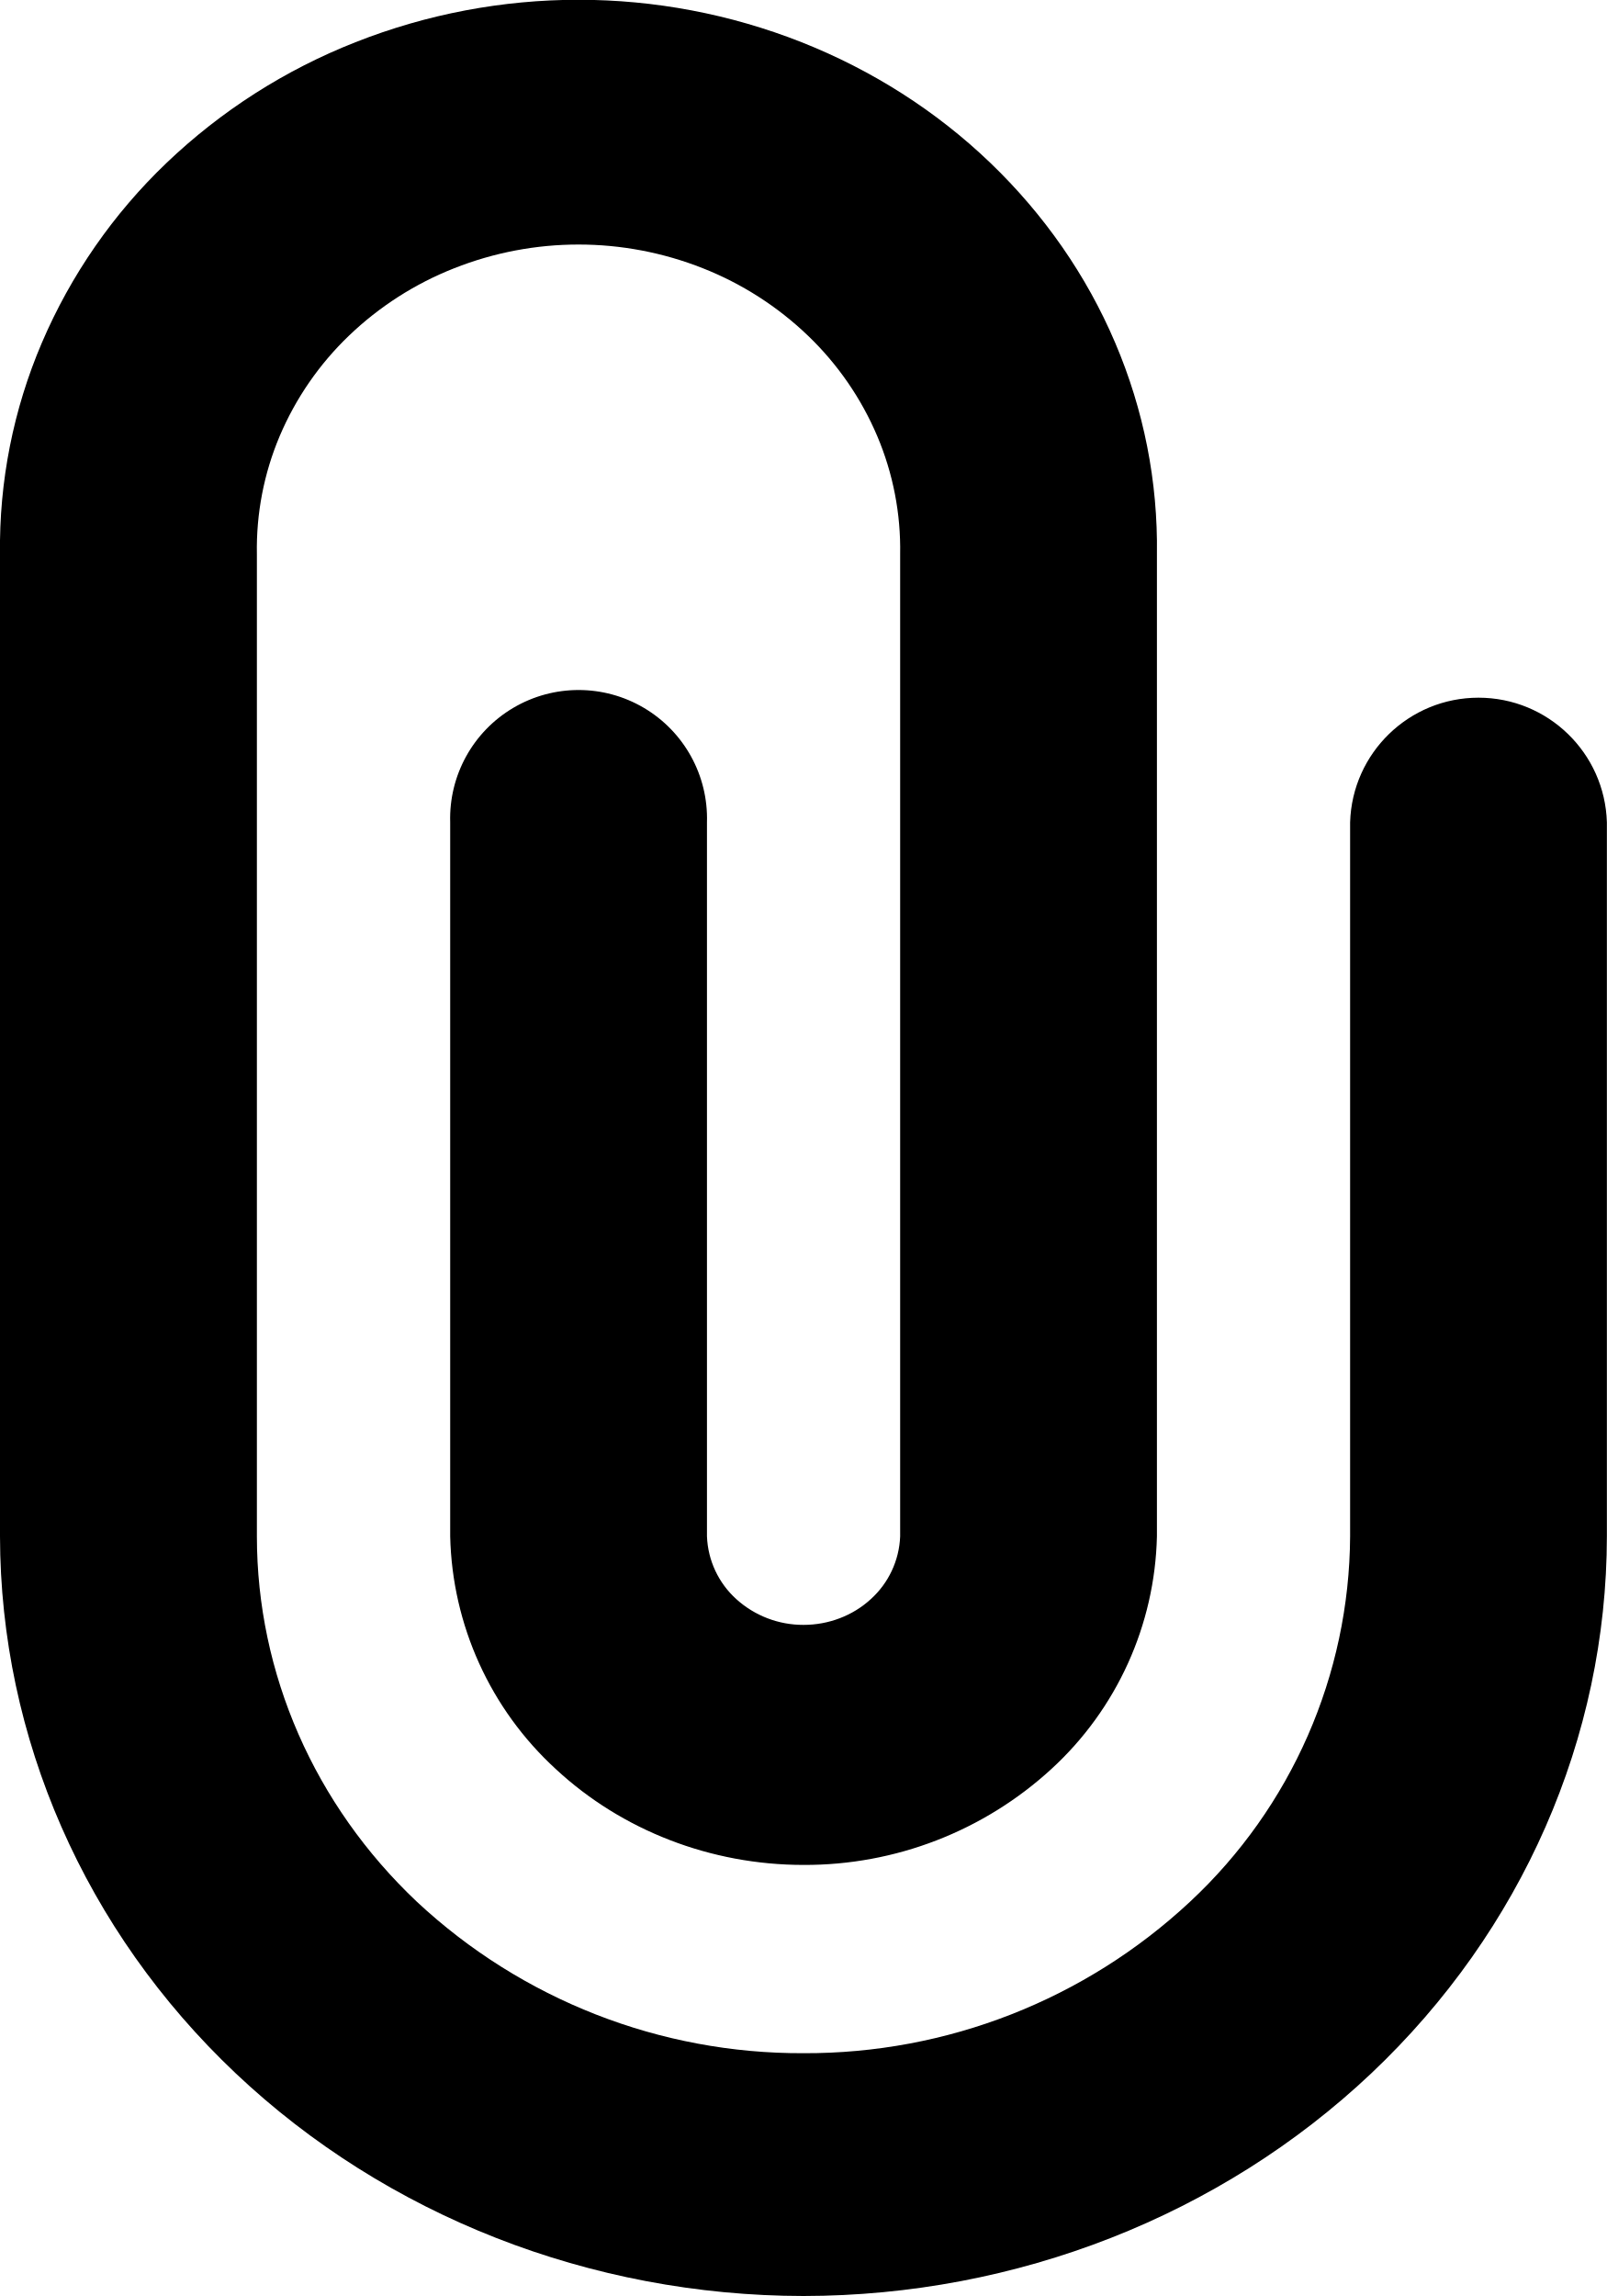
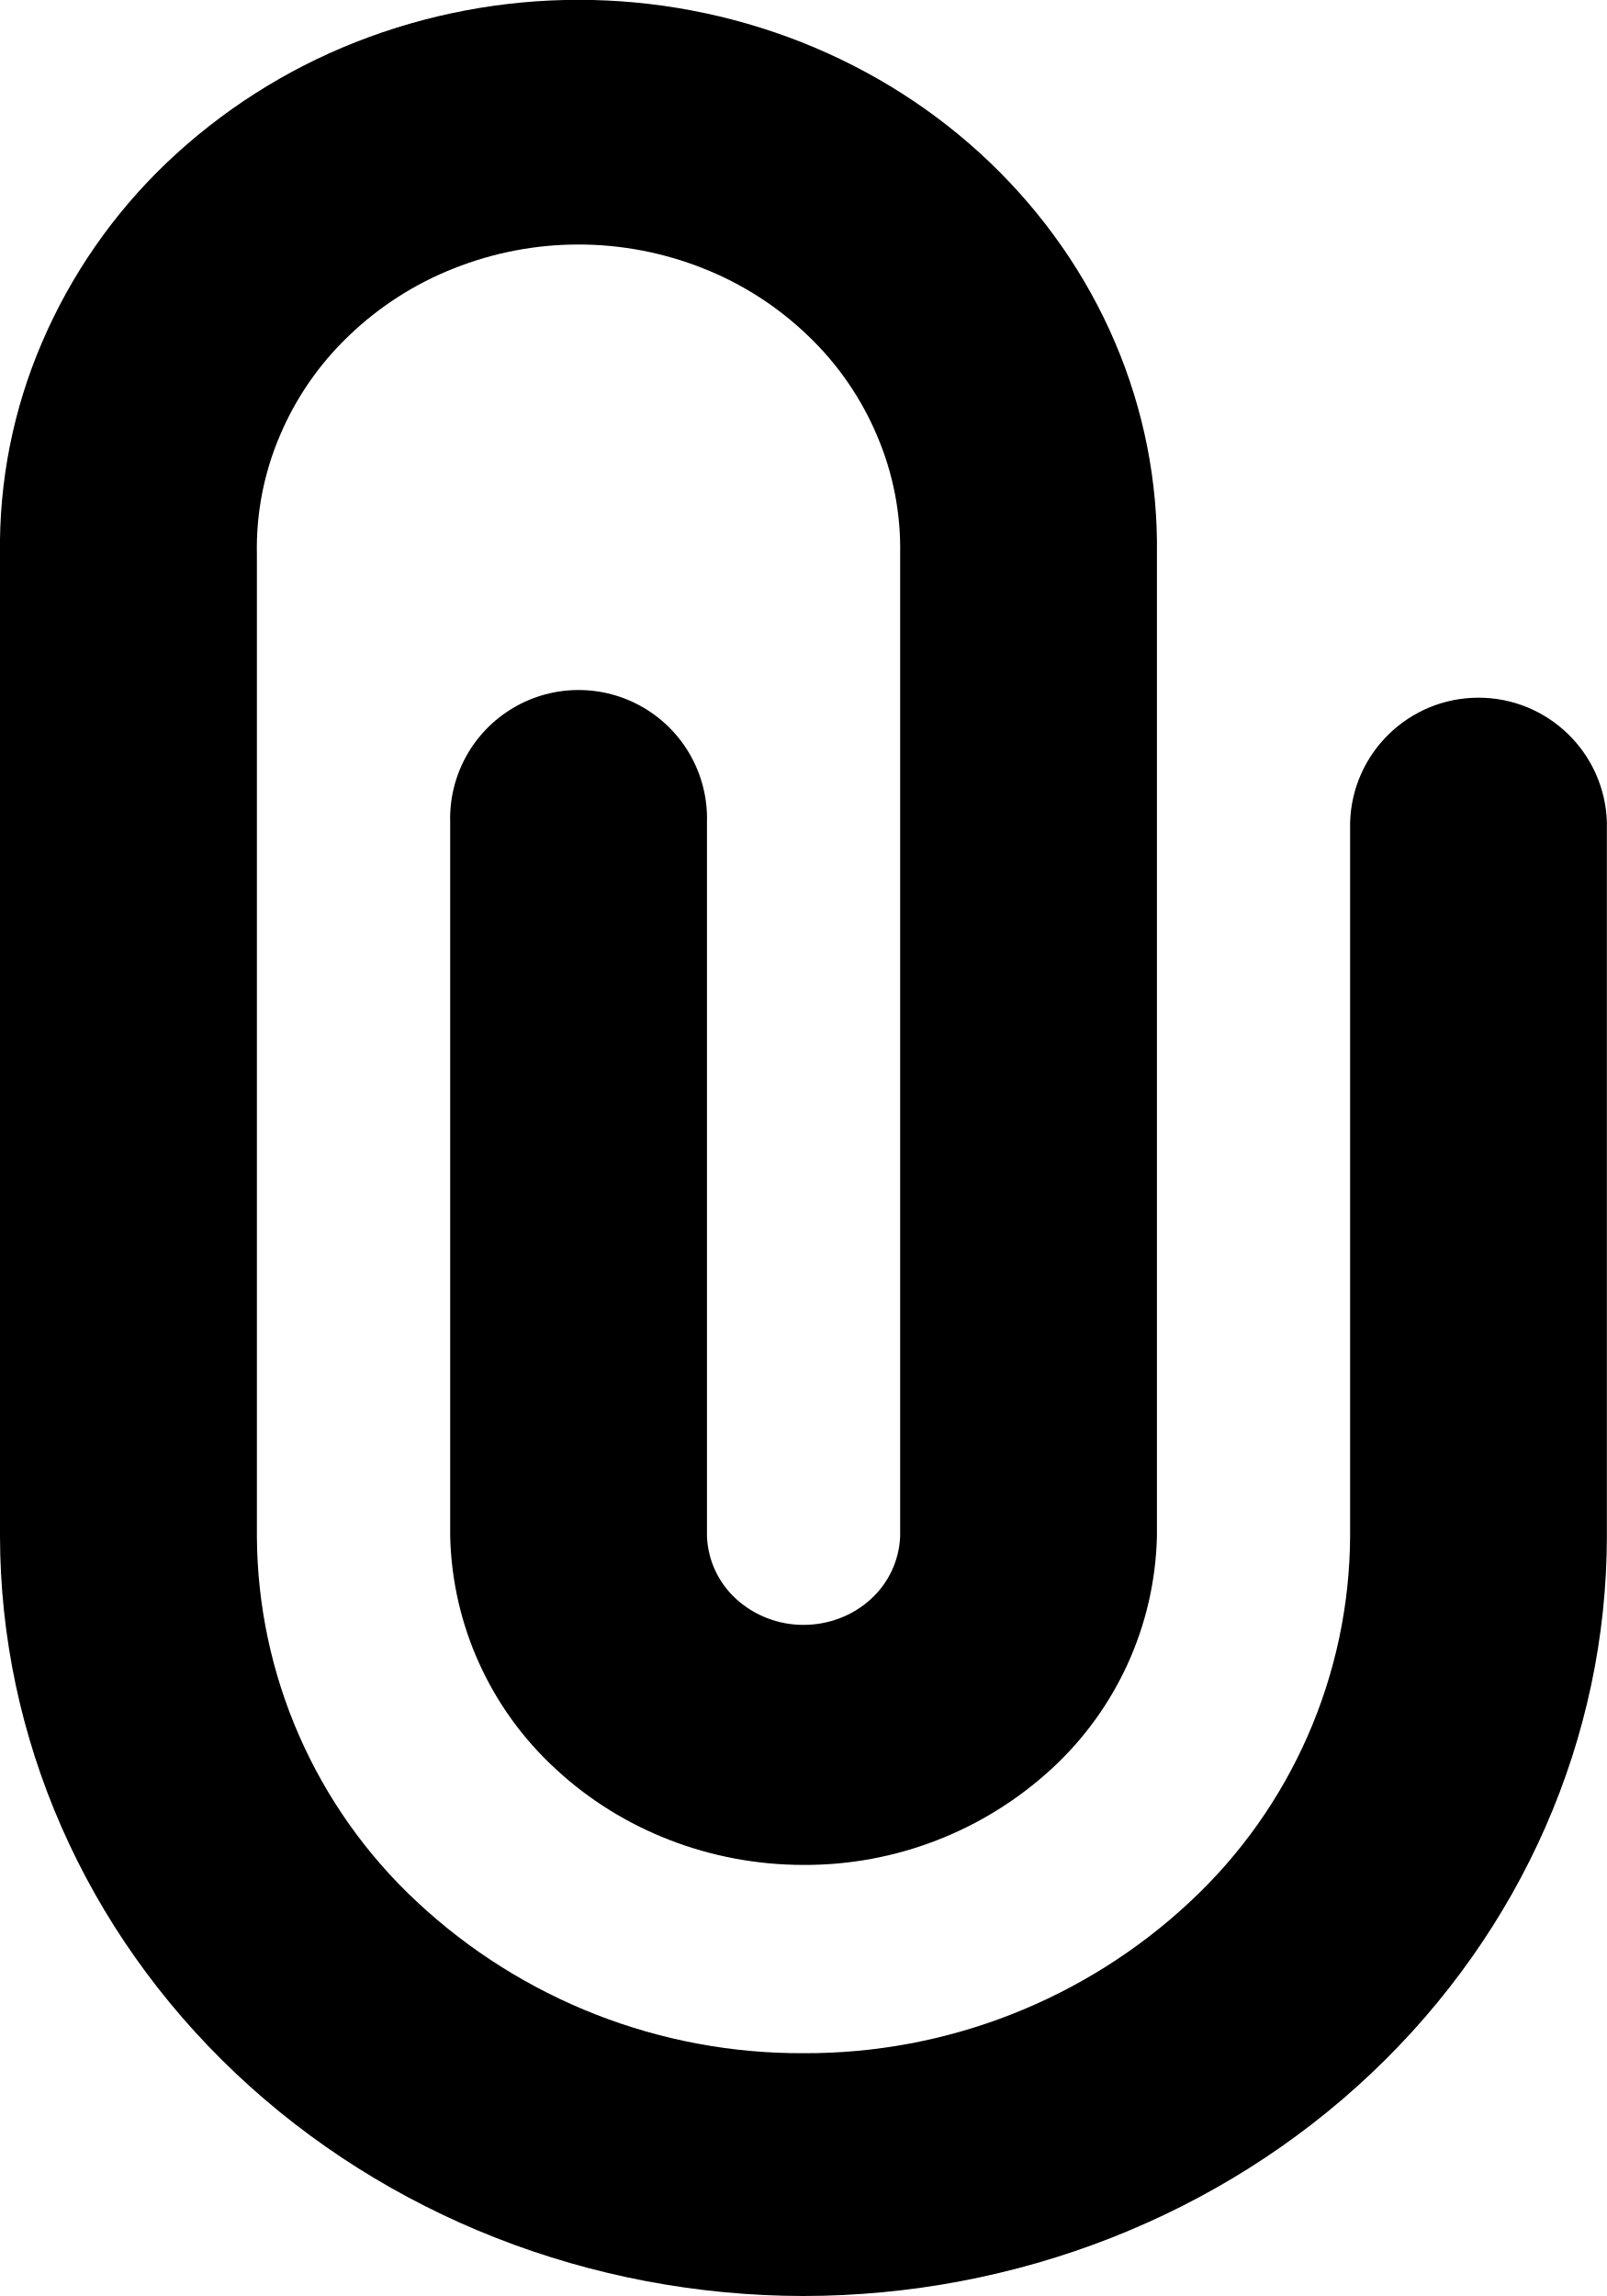
- <svg xmlns="http://www.w3.org/2000/svg" viewBox="0 0 14 20" fill="none">
-   <path d="M7 20c-1.856-.002-3.635-.7-4.947-1.94C.74 16.819.003 15.137 0 13.383V4.828a4.536 4.536 0 0 1 .365-1.843 4.75 4.75 0 0 1 1.087-1.567A5.065 5.065 0 0 1 3.096.368a5.293 5.293 0 0 1 3.888 0c.616.244 1.174.6 1.643 1.05.469.45.839.982 1.088 1.567.25.586.373 1.212.364 1.843v8.555a2.837 2.837 0 0 1-.92 2.027A3.174 3.174 0 0 1 7 16.245c-.807 0-1.582-.3-2.158-.835a2.837 2.837 0 0 1-.92-2.027v-6.22a1.119 1.119 0 1 1 2.237 0v6.22a.777.777 0 0 0 .256.547.868.868 0 0 0 .585.224c.219 0 .429-.08.586-.224a.777.777 0 0 0 .256-.546V4.828A2.522 2.522 0 0 0 7.643 3.8a2.64 2.64 0 0 0-.604-.876 2.816 2.816 0 0 0-.915-.587 2.943 2.943 0 0 0-2.168 0 2.816 2.816 0 0 0-.916.587 2.64 2.64 0 0 0-.604.876 2.522 2.522 0 0 0-.198 1.028v8.555c0 1.194.501 2.339 1.394 3.183A4.906 4.906 0 0 0 7 17.885a4.906 4.906 0 0 0 3.367-1.319 4.382 4.382 0 0 0 1.395-3.183v-6.22a1.119 1.119 0 0 1 2.237 0v6.22c-.002 1.754-.74 3.436-2.052 4.677C10.635 19.3 8.856 19.998 7 20z" fill="currentColor" />
+ <svg xmlns="http://www.w3.org/2000/svg" fill="none" viewBox="0 0 14 20">
+   <path fill="currentColor" d="M7 20c-1.856-.002-3.635-.7-4.947-1.94C.74 16.819.003 15.137 0 13.383V4.828a4.5 4.5 0 0 1 .365-1.843 4.75 4.75 0 0 1 1.087-1.567A5.1 5.1 0 0 1 3.096.368a5.3 5.3 0 0 1 3.888 0c.616.244 1.174.6 1.643 1.05s.839.982 1.088 1.567c.25.586.373 1.212.364 1.843v8.555a2.84 2.84 0 0 1-.92 2.027A3.17 3.17 0 0 1 7 16.245c-.807 0-1.582-.3-2.158-.835a2.84 2.84 0 0 1-.92-2.027v-6.22a1.119 1.119 0 1 1 2.237 0v6.22a.78.78 0 0 0 .256.547.87.87 0 0 0 .585.224c.219 0 .429-.08.586-.224a.78.78 0 0 0 .256-.546V4.828A2.5 2.5 0 0 0 7.643 3.8a2.6 2.6 0 0 0-.604-.876 2.8 2.8 0 0 0-.915-.587 2.94 2.94 0 0 0-2.168 0 2.8 2.8 0 0 0-.916.587 2.6 2.6 0 0 0-.604.876 2.5 2.5 0 0 0-.198 1.028v8.555a4.38 4.38 0 0 0 1.394 3.183A4.9 4.9 0 0 0 7 17.885a4.9 4.9 0 0 0 3.367-1.319 4.38 4.38 0 0 0 1.395-3.183v-6.22a1.119 1.119 0 0 1 2.237 0v6.22c-.002 1.754-.74 3.436-2.052 4.677S8.856 19.998 7 20" />
</svg>
